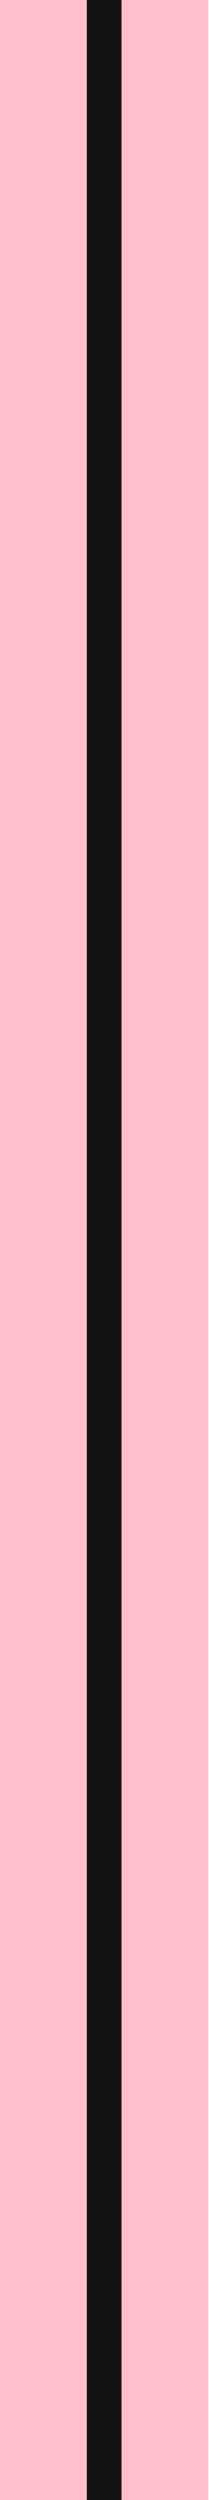
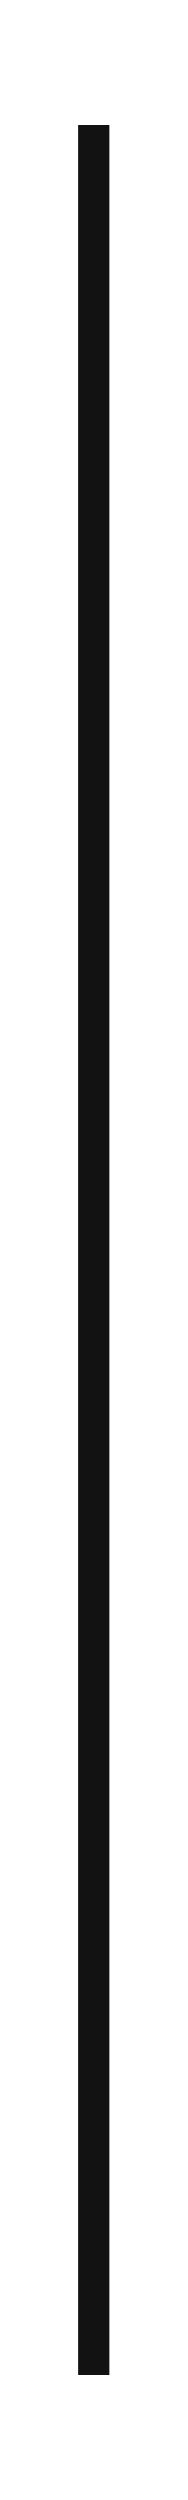
- <svg xmlns="http://www.w3.org/2000/svg" version="1.1" width="12" height="144" viewBox="0 0 12 144" id="svg6">
-   <defs id="defs10" />
-   <path id="rect2" style="fill:#ffc0cb;stroke:none;stroke-width:1" d="M 0,0 H 12 V 144 H 0 Z" />
-   <path id="rect4" style="fill:#121212;stroke:none;stroke-width:1" d="M 5,0 H 7 V 144 H 5 Z" />
+ <svg xmlns="http://www.w3.org/2000/svg" version="1.1" width="12" height="160" viewBox="0 0 12 160" id="svg4">
+   <defs id="defs8" />
+   <path id="rect2" style="fill:#121212;stroke:none;stroke-width:1" d="M 5,8 H 7 V 152 H 5 Z" />
</svg>
